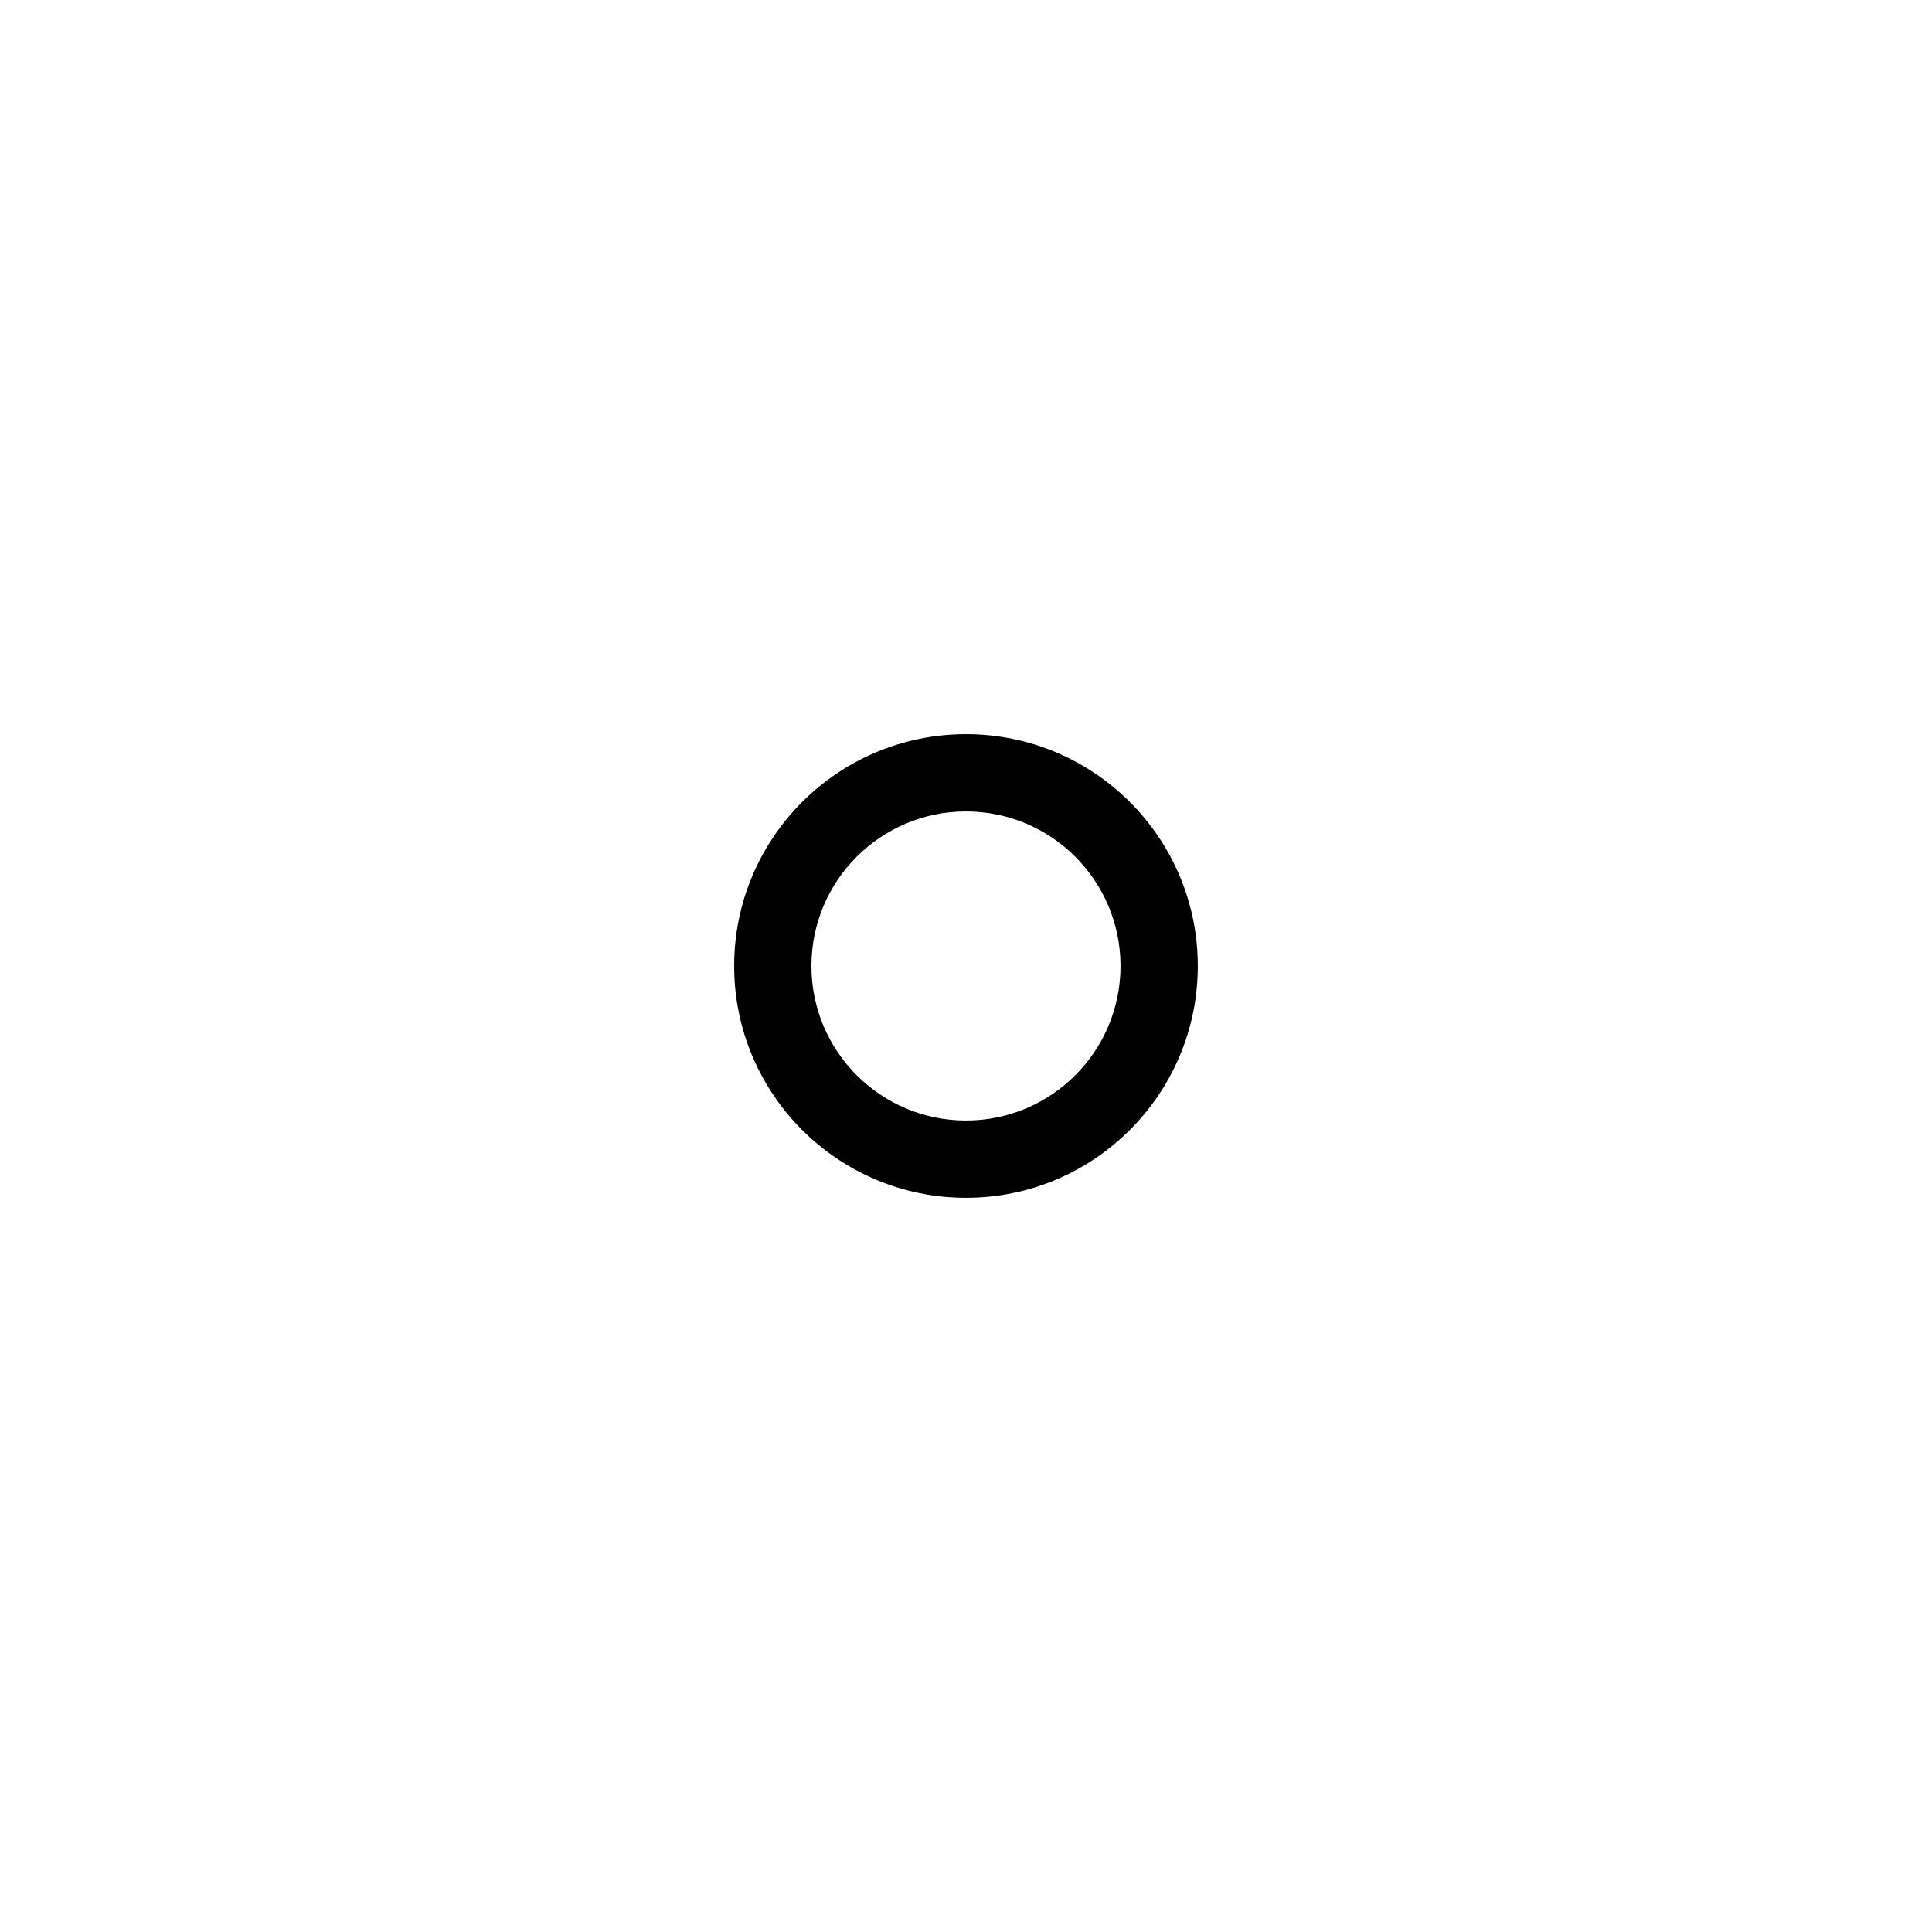
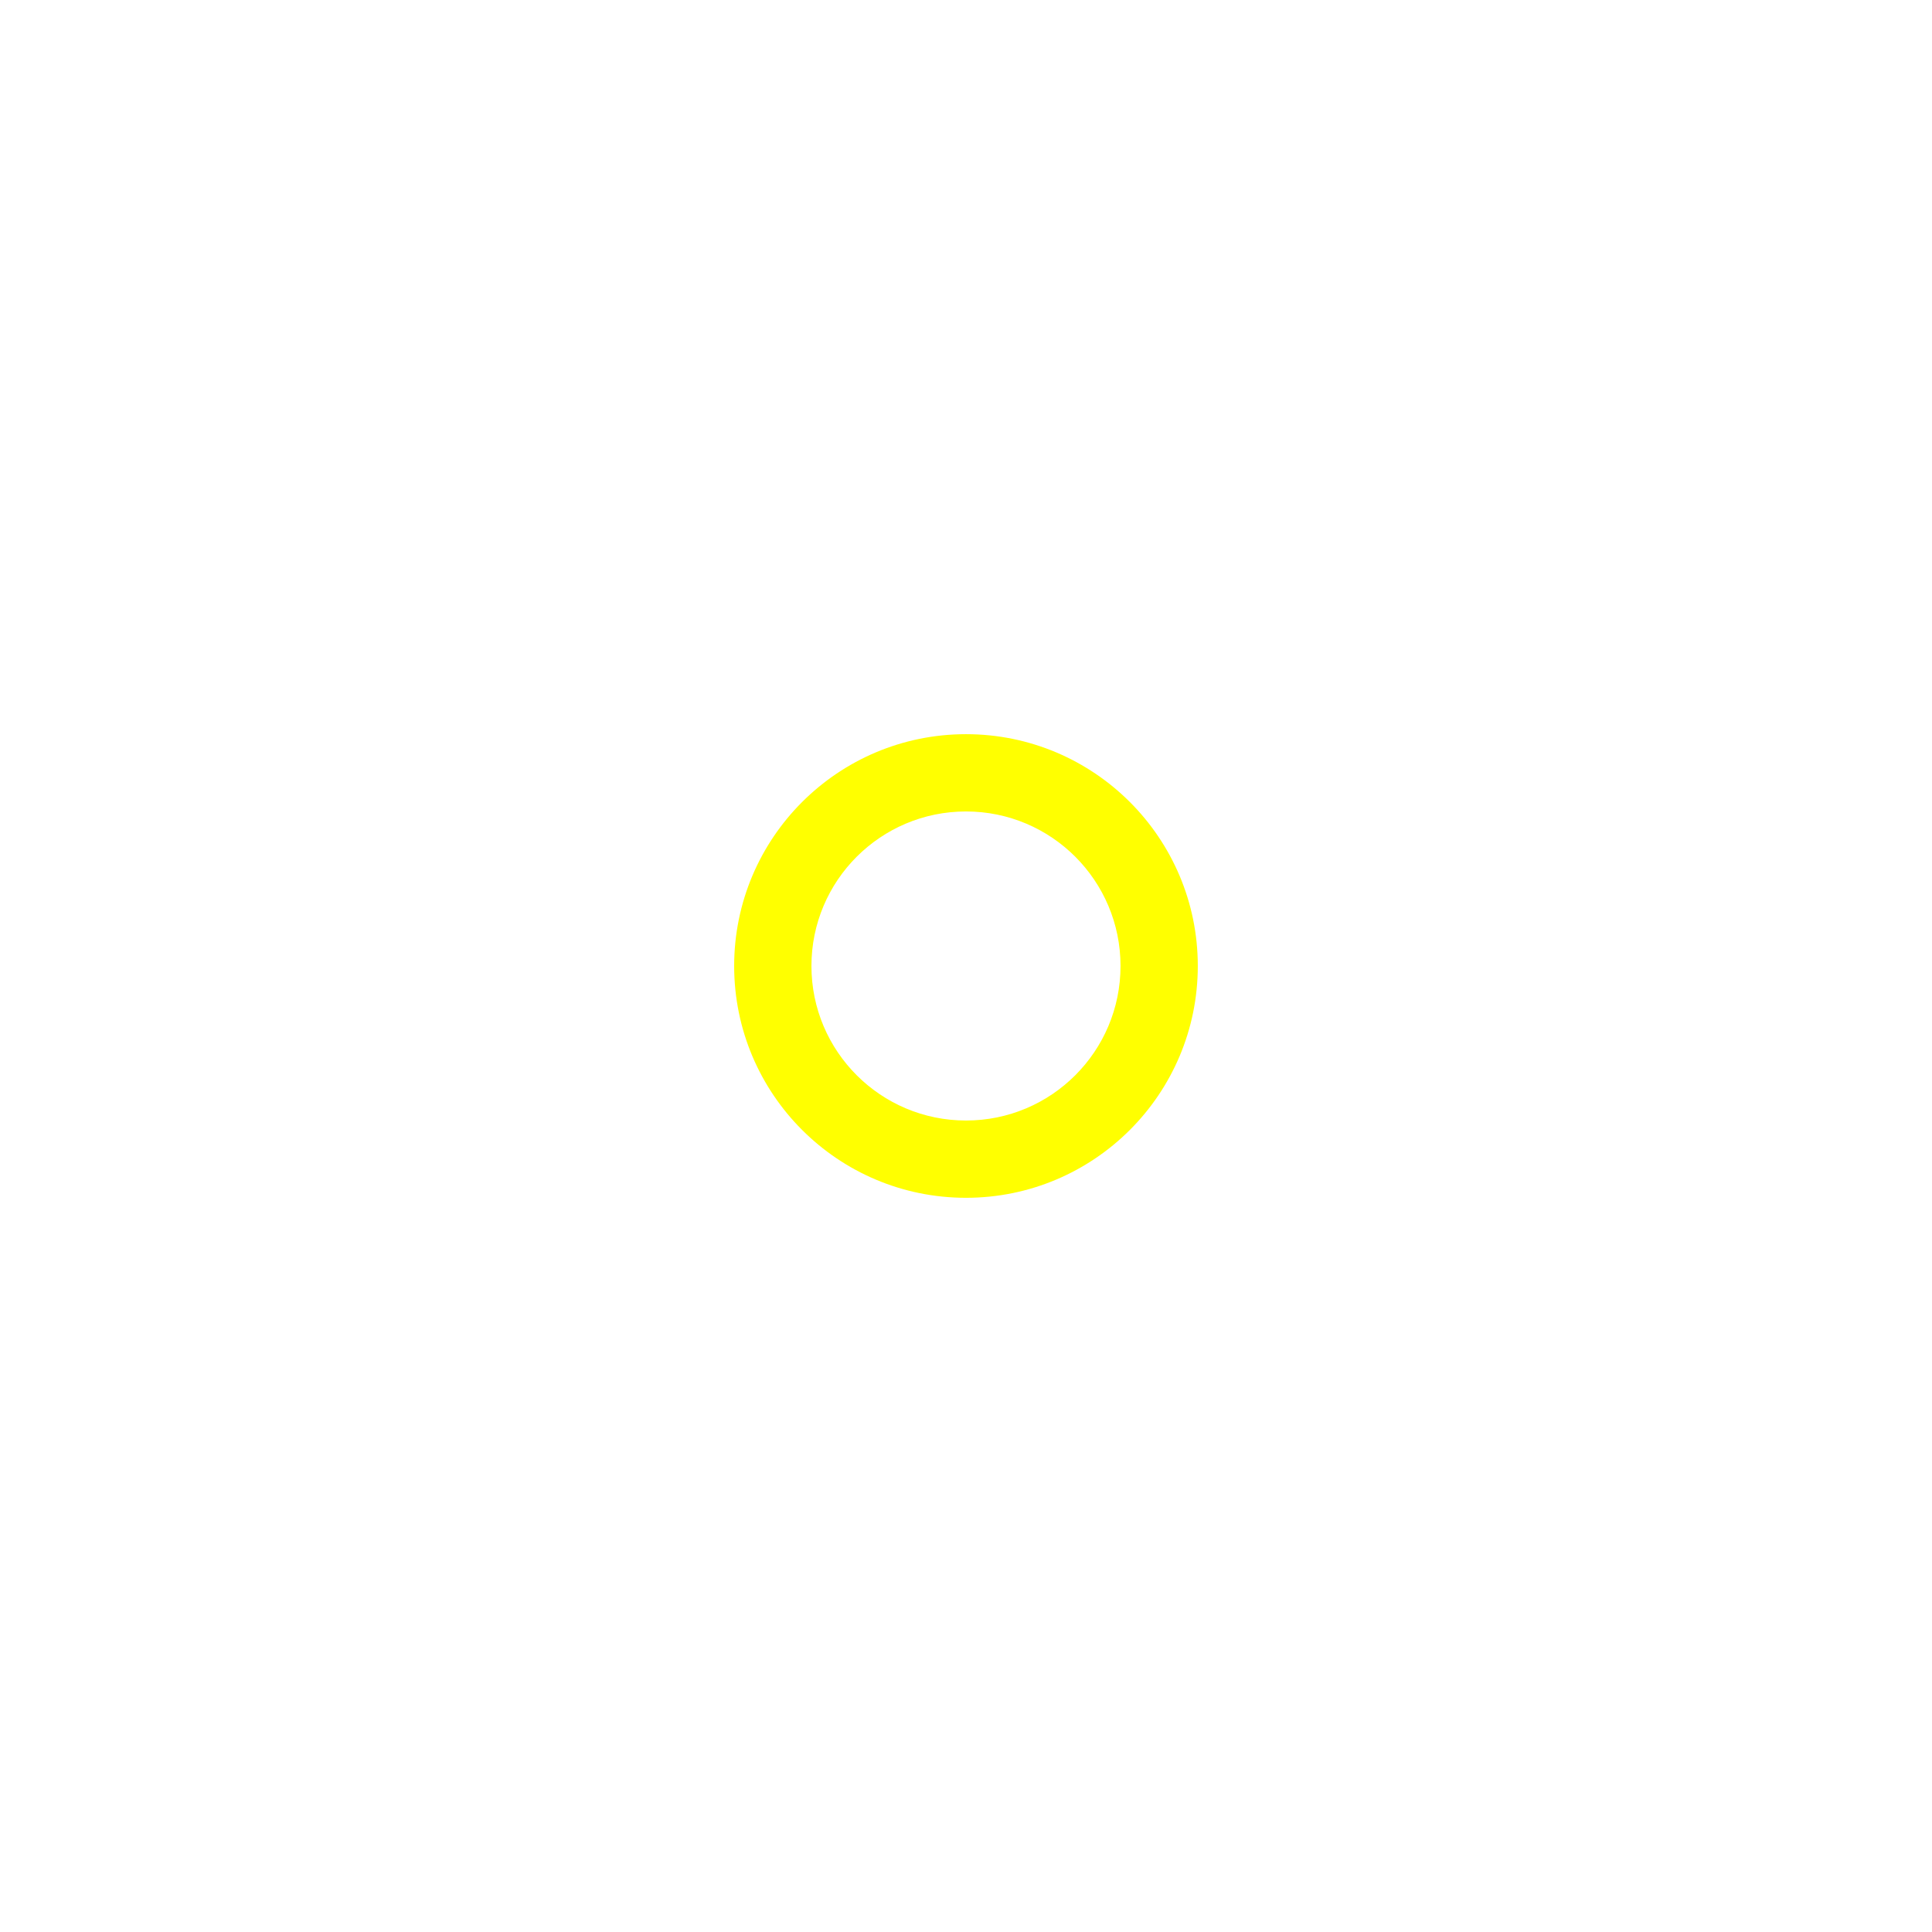
<svg xmlns="http://www.w3.org/2000/svg" version="1.1" id="Layer_1" x="0px" y="0px" width="100px" height="100px" viewBox="0 0 100 100" enable-background="new 0 0 100 100" xml:space="preserve">
-   <path fill-rule="evenodd" clip-rule="evenodd" d="M50,61.998c-6.627,0-12-5.372-12-11.999c0-6.626,5.373-11.998,12-11.998  s11.998,5.372,11.998,11.998C61.998,56.626,56.627,61.998,50,61.998z M50,42.001c-4.418,0-8,3.581-8,7.998  c0,4.418,3.582,7.999,8,7.999s7.998-3.581,7.998-7.999C57.998,45.582,54.418,42.001,50,42.001z" />
+   <path fill="#ffff00" fill-rule="evenodd" clip-rule="evenodd" d="M50,61.998c-6.627,0-12-5.372-12-11.999c0-6.626,5.373-11.998,12-11.998  s11.998,5.372,11.998,11.998C61.998,56.626,56.627,61.998,50,61.998z M50,42.001c-4.418,0-8,3.581-8,7.998  c0,4.418,3.582,7.999,8,7.999s7.998-3.581,7.998-7.999C57.998,45.582,54.418,42.001,50,42.001z" />
</svg>
